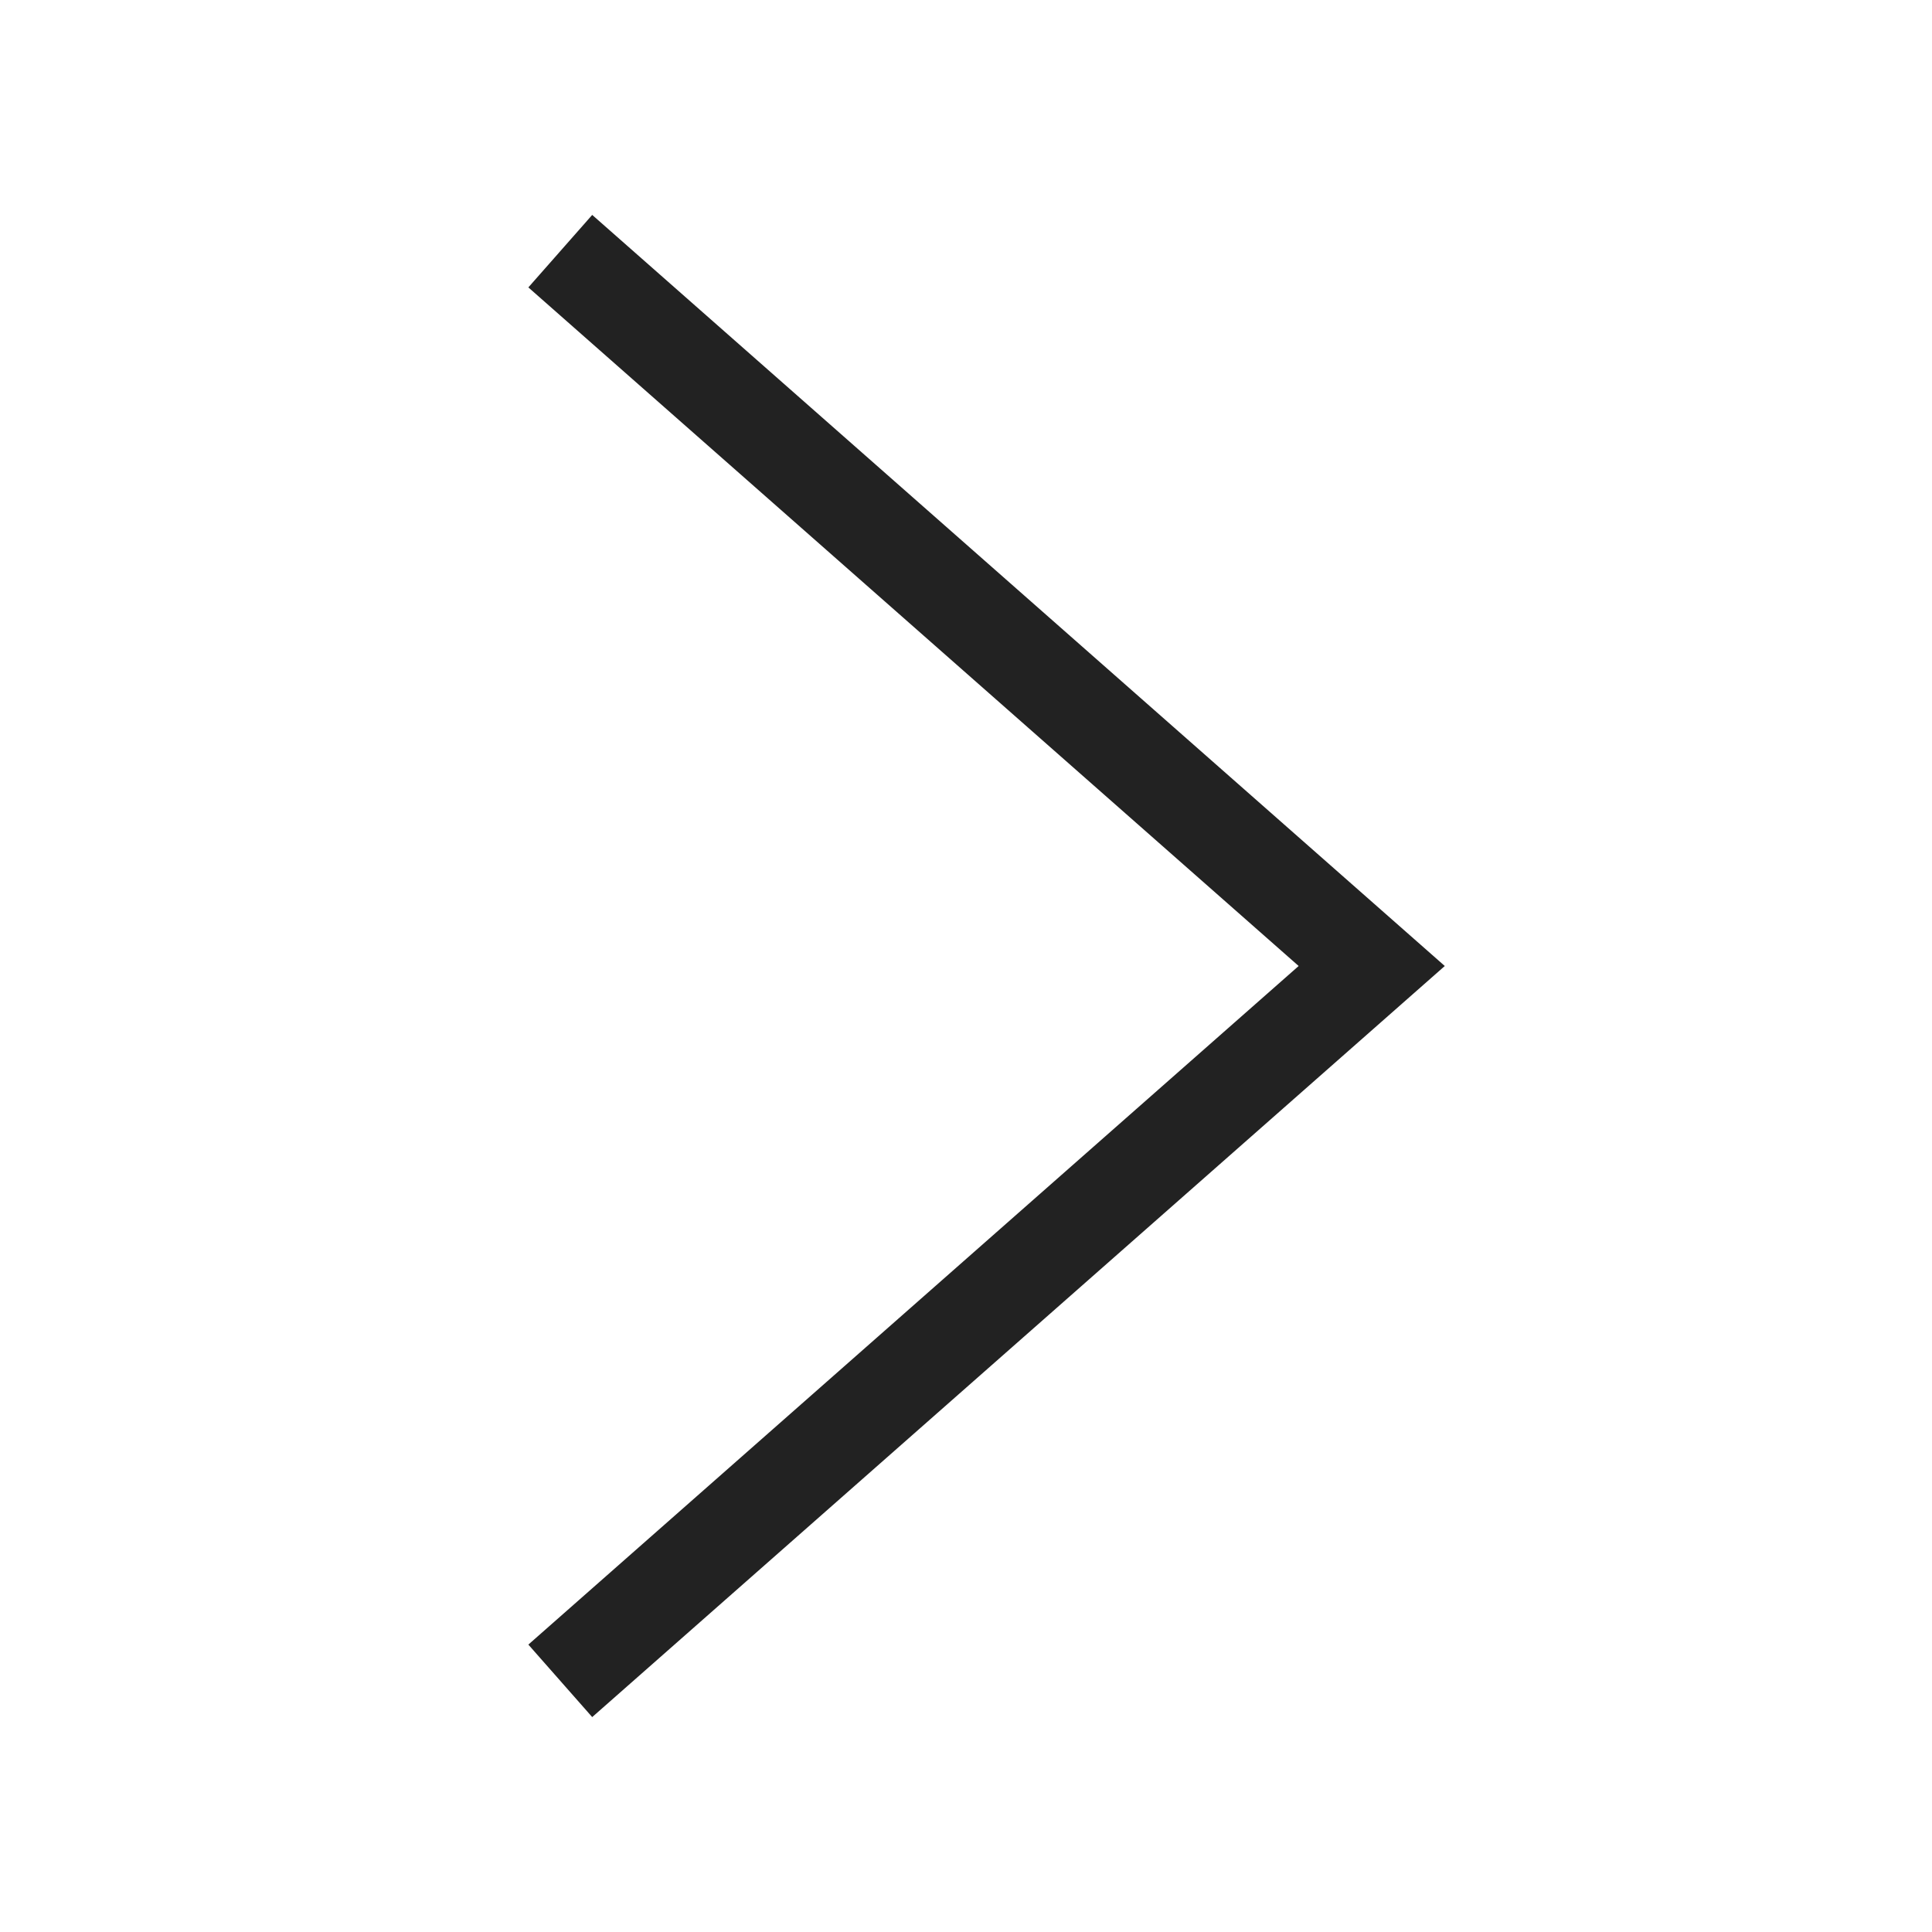
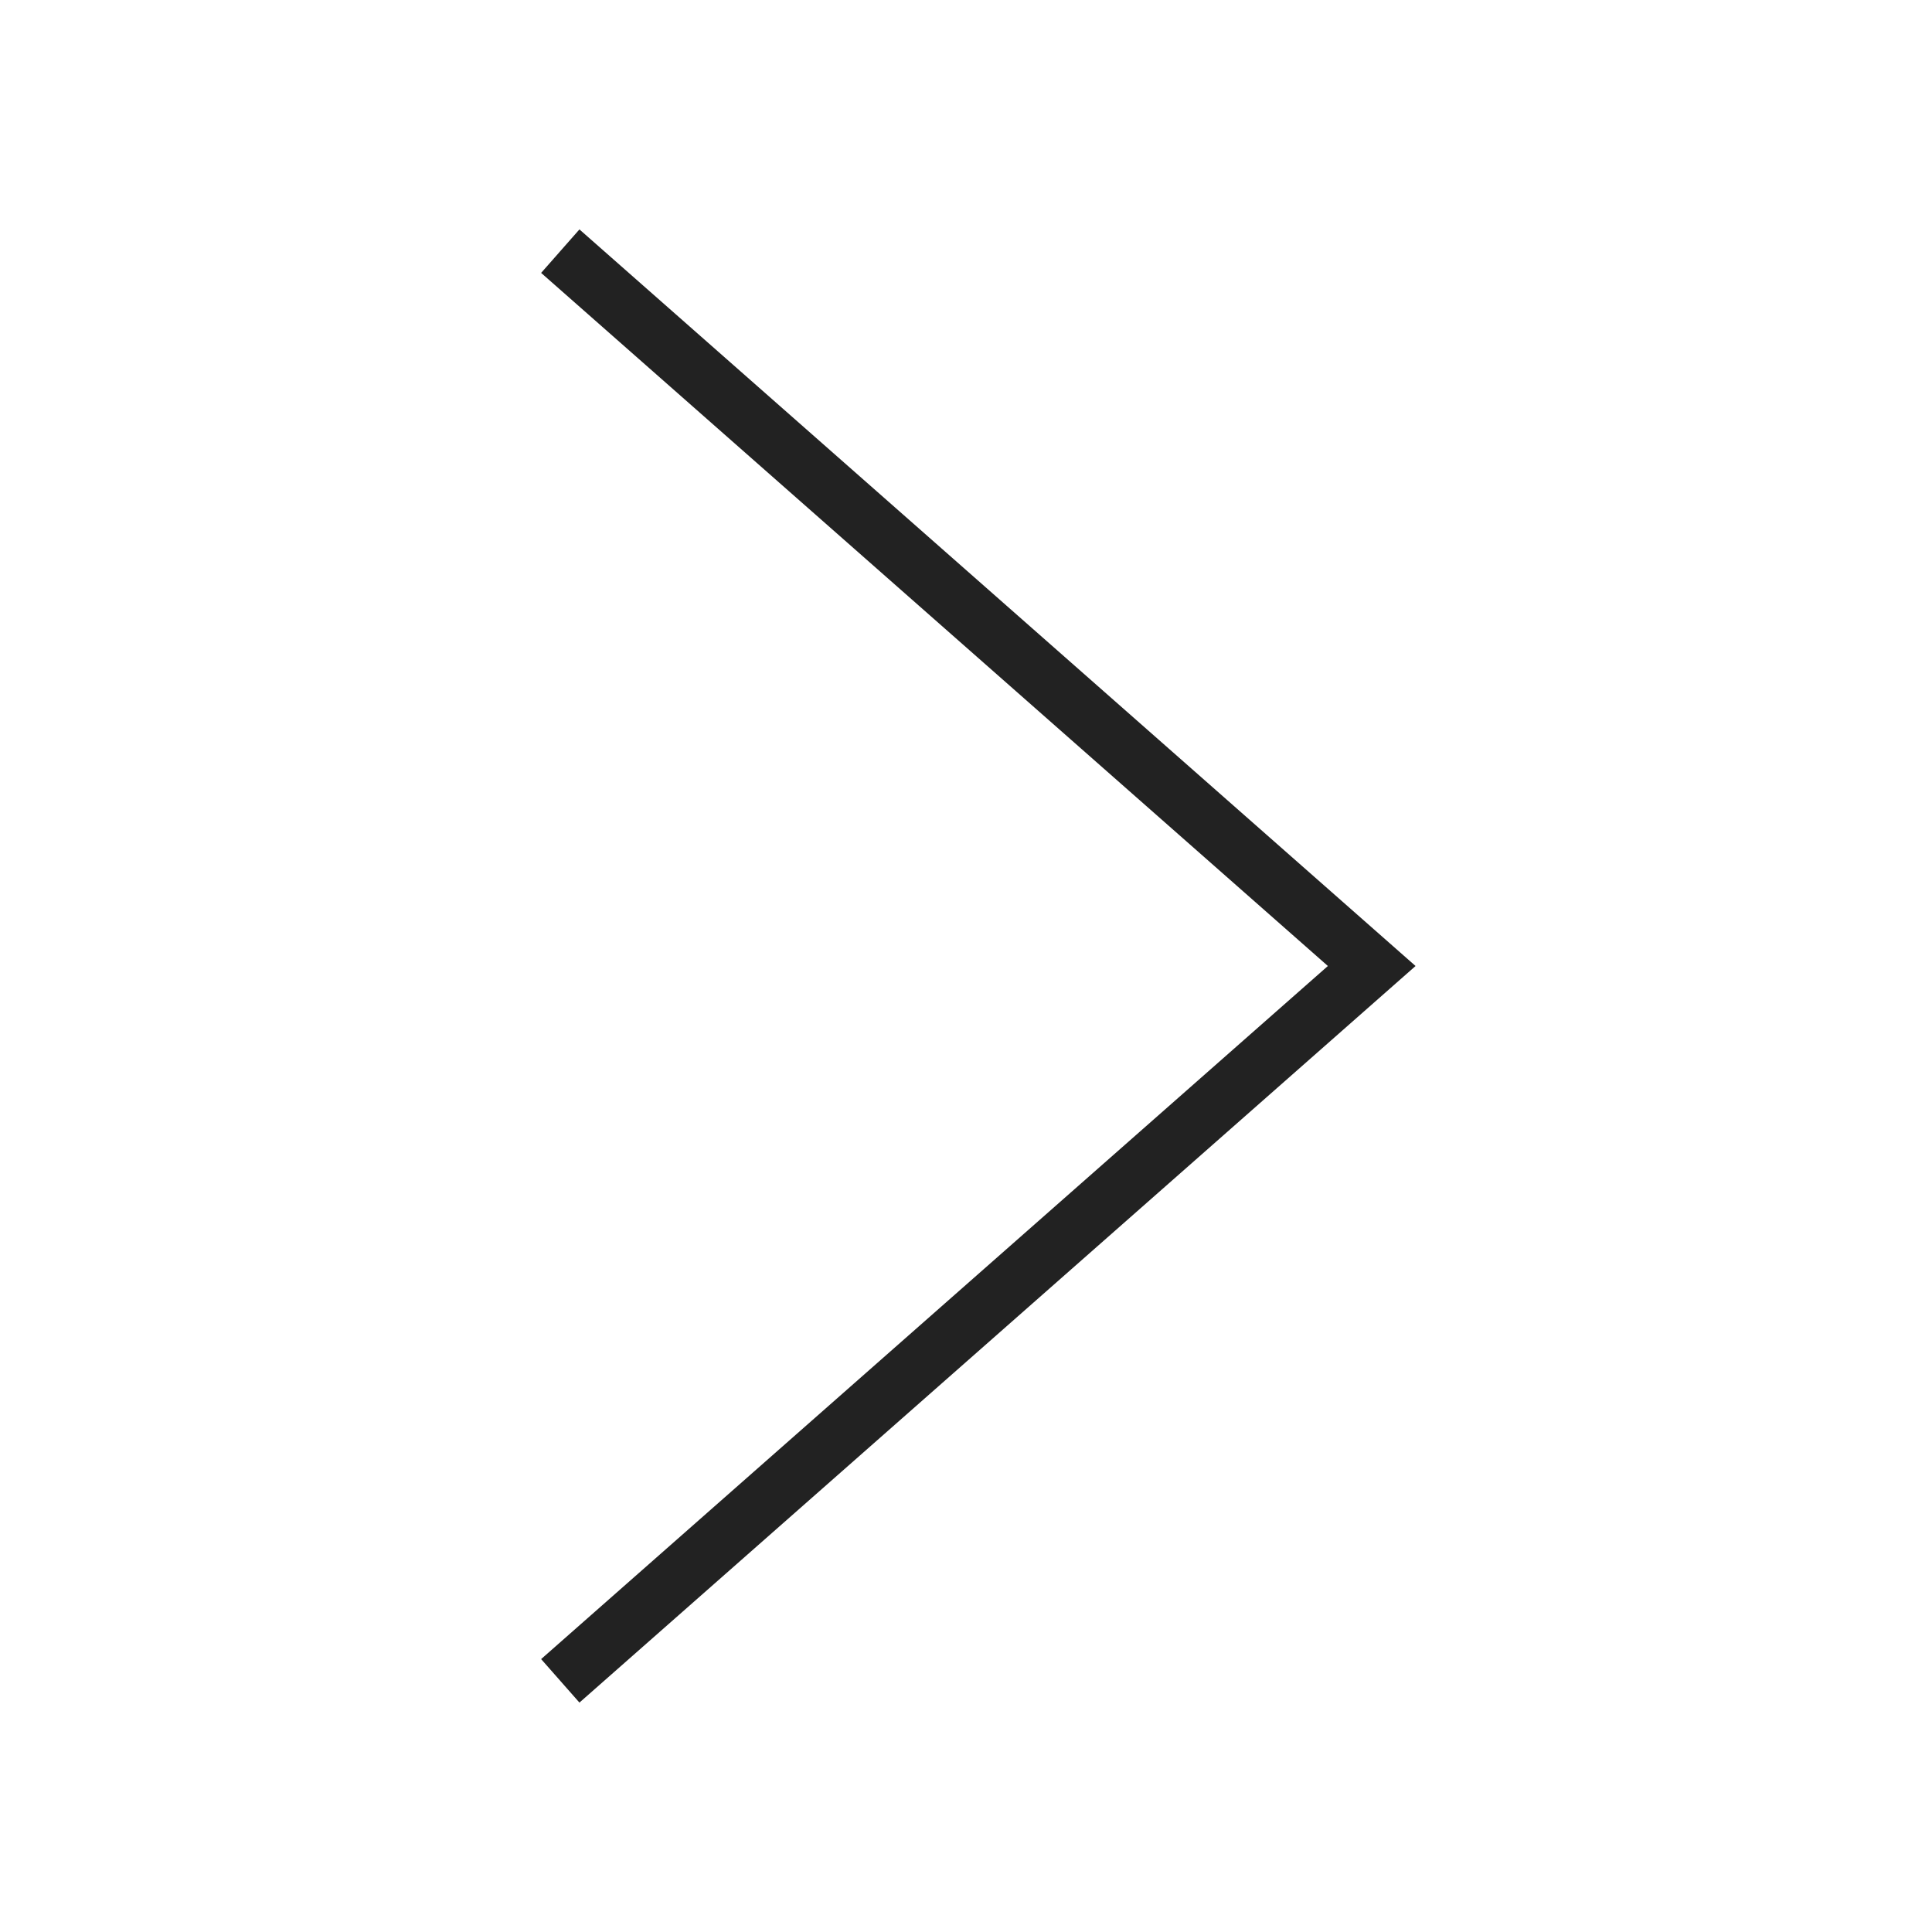
<svg xmlns="http://www.w3.org/2000/svg" width="100px" height="100px" viewBox="0 0 100 100" version="1.1">
  <g id="arrow-right" stroke="none" stroke-width="1" fill="none" fill-rule="evenodd">
-     <polyline id="Path" stroke="#222" stroke-width="5" transform="translate(50, 50) scale(-1, 1) rotate(-90) translate(-50, -50) " points="13 71 50 29 50 29 87 71" />
+     <polyline id="Path" stroke="#222" stroke-width="3" transform="translate(50, 50) scale(-1, 1) rotate(-90) translate(-50, -50) " points="13 71 50 29 50 29 87 71" />
  </g>
</svg>
